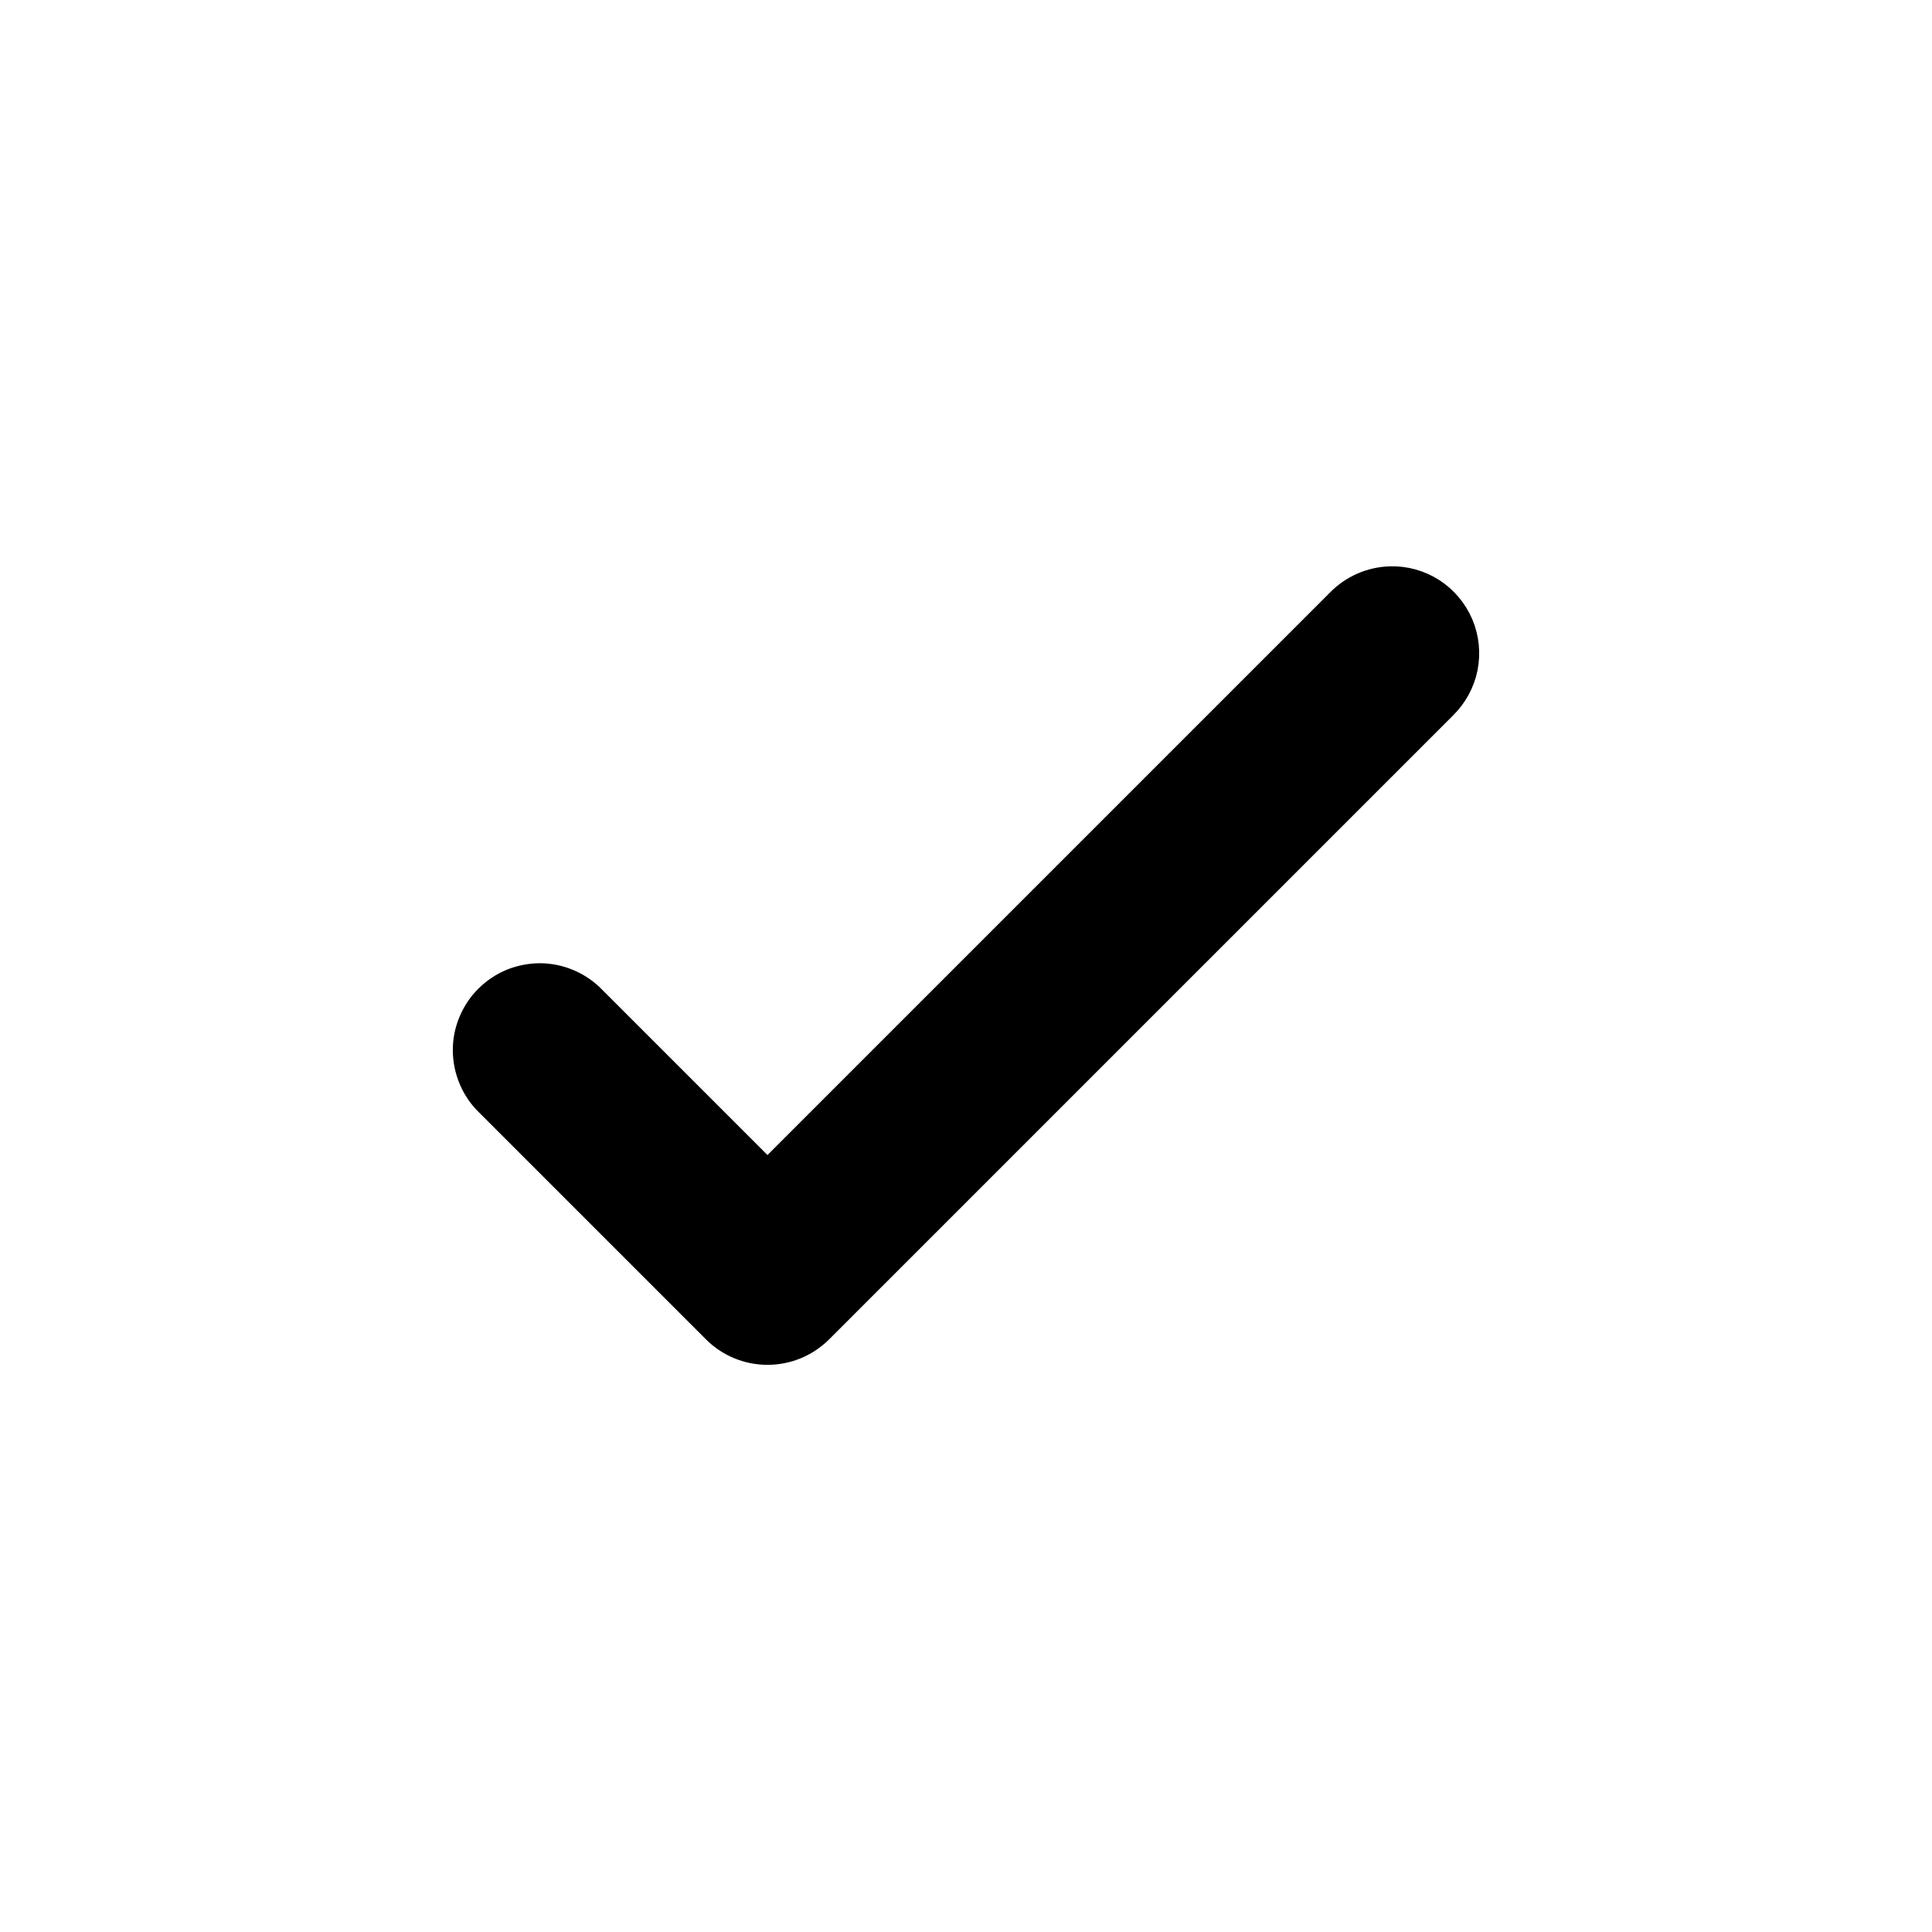
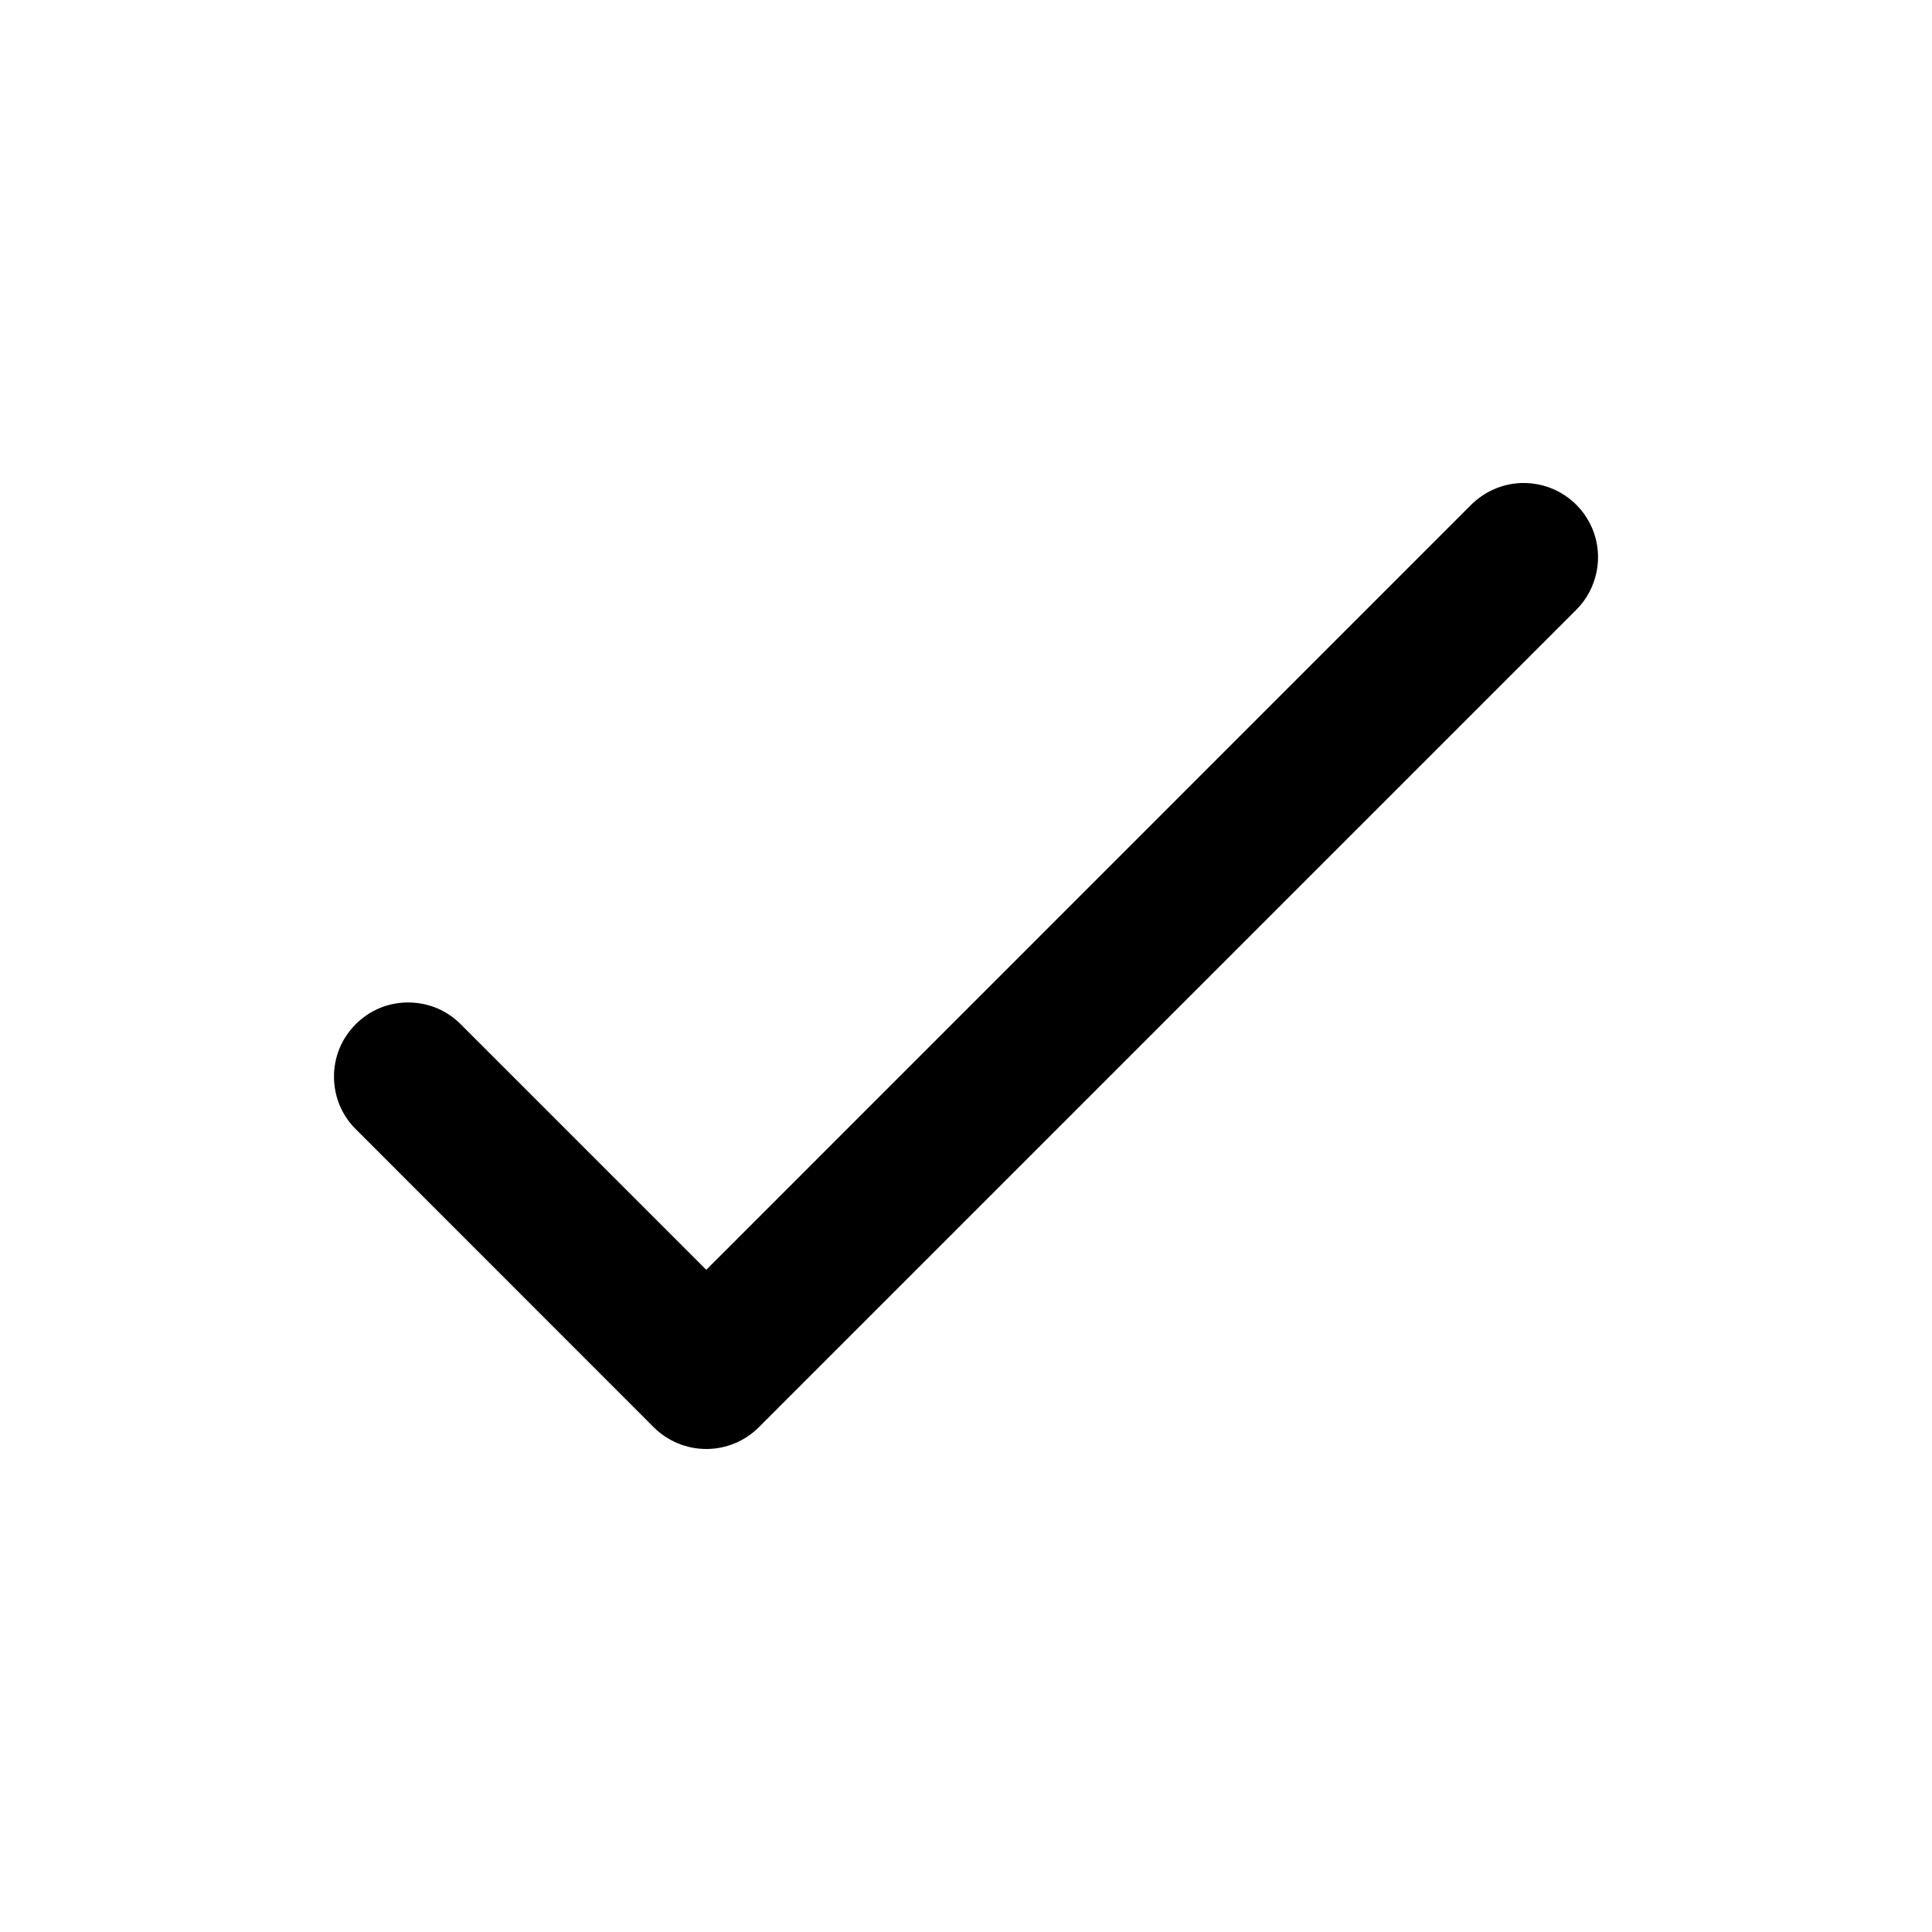
<svg xmlns="http://www.w3.org/2000/svg" width="16" height="16" viewBox="0 0 16 16" fill="none">
-   <path d="M11.193 5.082C11.278 4.995 11.394 4.944 11.516 4.94C11.611 4.937 11.704 4.963 11.784 5.014C11.864 5.066 11.926 5.14 11.963 5.227C12 5.314 12.009 5.41 11.991 5.503C11.972 5.596 11.925 5.681 11.858 5.747L6.689 10.916C6.6 11.004 6.481 11.053 6.356 11.053C6.232 11.053 6.112 11.004 6.024 10.916L4.144 9.036C4.099 8.993 4.063 8.941 4.039 8.884C4.014 8.826 4.001 8.765 4 8.702C3.999 8.64 4.011 8.578 4.035 8.52C4.059 8.462 4.093 8.409 4.138 8.365C4.182 8.321 4.234 8.286 4.292 8.262C4.35 8.239 4.412 8.227 4.475 8.227C4.537 8.228 4.599 8.241 4.656 8.266C4.714 8.291 4.766 8.327 4.809 8.372L6.356 9.919L11.193 5.082Z" fill="black" stroke="black" stroke-width="0.5" />
+   <path d="M12.601 4C12.441 4.005 12.29 4.072 12.178 4.186L5.849 10.516L3.824 8.491C3.768 8.432 3.7 8.385 3.625 8.352C3.55 8.32 3.469 8.303 3.387 8.302C3.305 8.301 3.224 8.316 3.148 8.347C3.072 8.378 3.004 8.424 2.946 8.482C2.888 8.54 2.842 8.609 2.811 8.684C2.78 8.76 2.765 8.841 2.766 8.923C2.767 9.005 2.784 9.086 2.816 9.161C2.849 9.236 2.896 9.304 2.955 9.36L5.414 11.82C5.53 11.935 5.686 12 5.849 12C6.012 12 6.169 11.935 6.284 11.82L13.048 5.056C13.137 4.97 13.197 4.858 13.222 4.737C13.247 4.615 13.234 4.489 13.186 4.375C13.137 4.261 13.056 4.164 12.951 4.097C12.847 4.03 12.725 3.997 12.601 4Z" fill="black" />
</svg>
